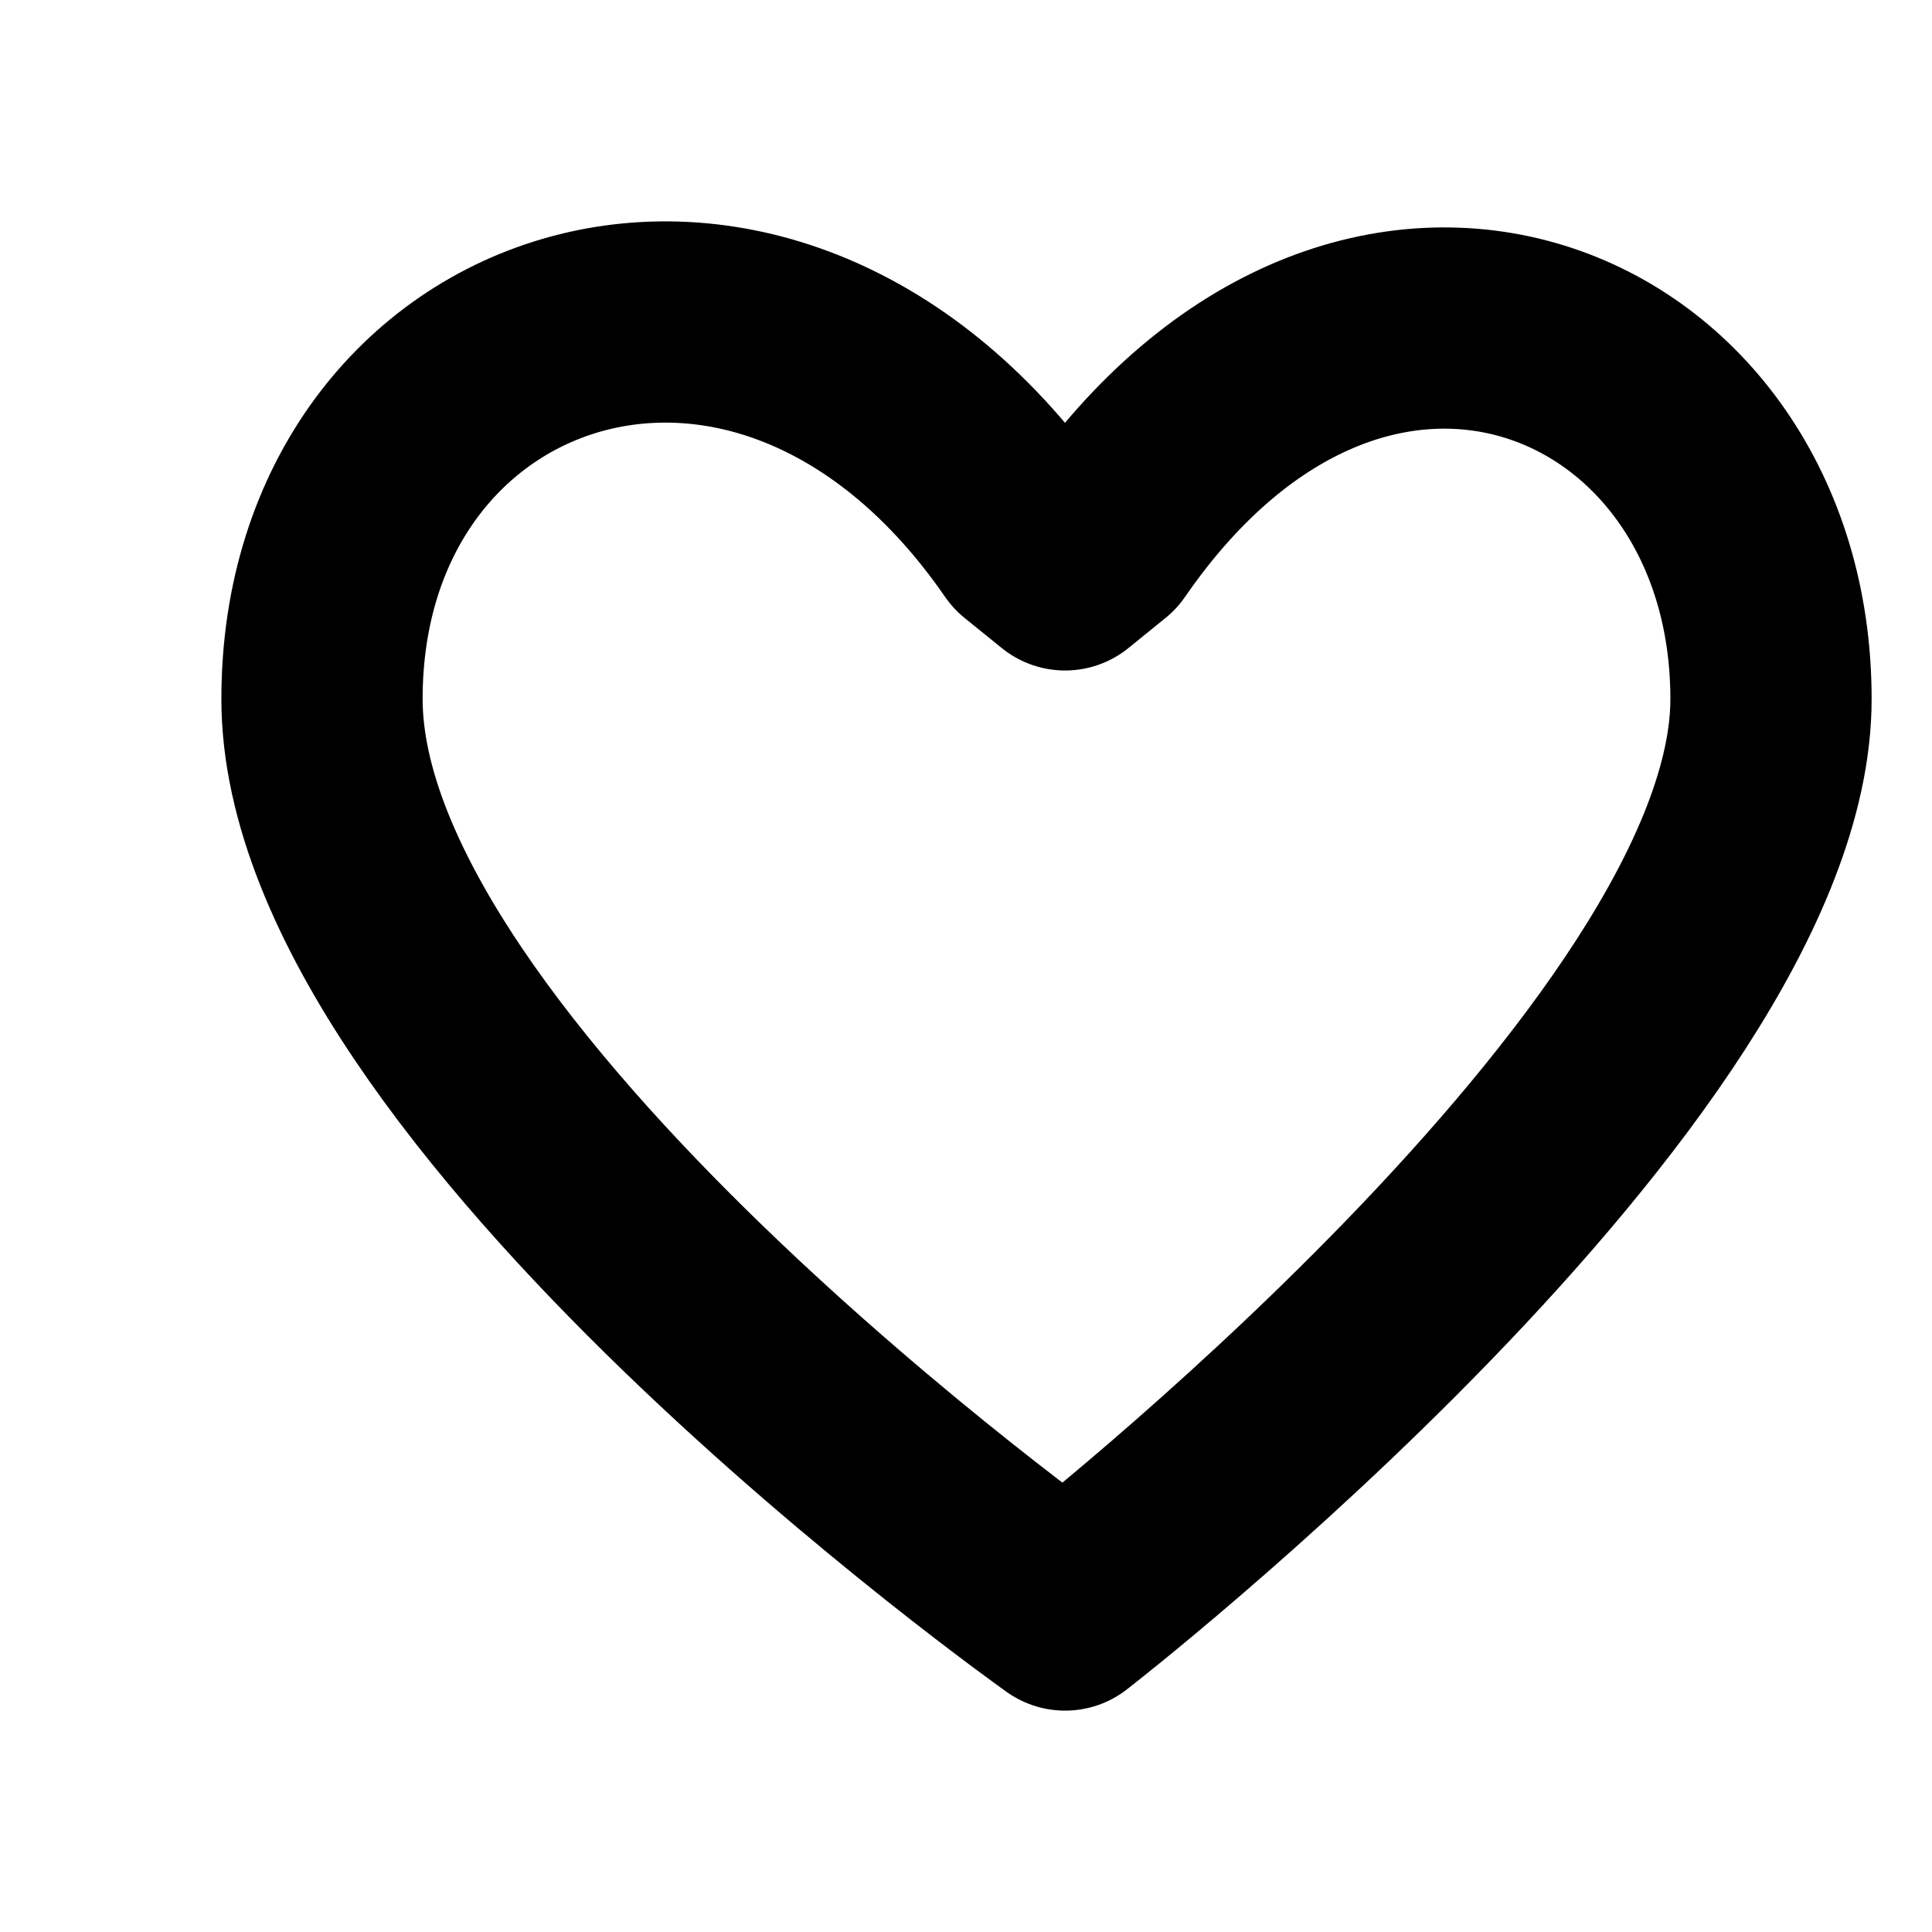
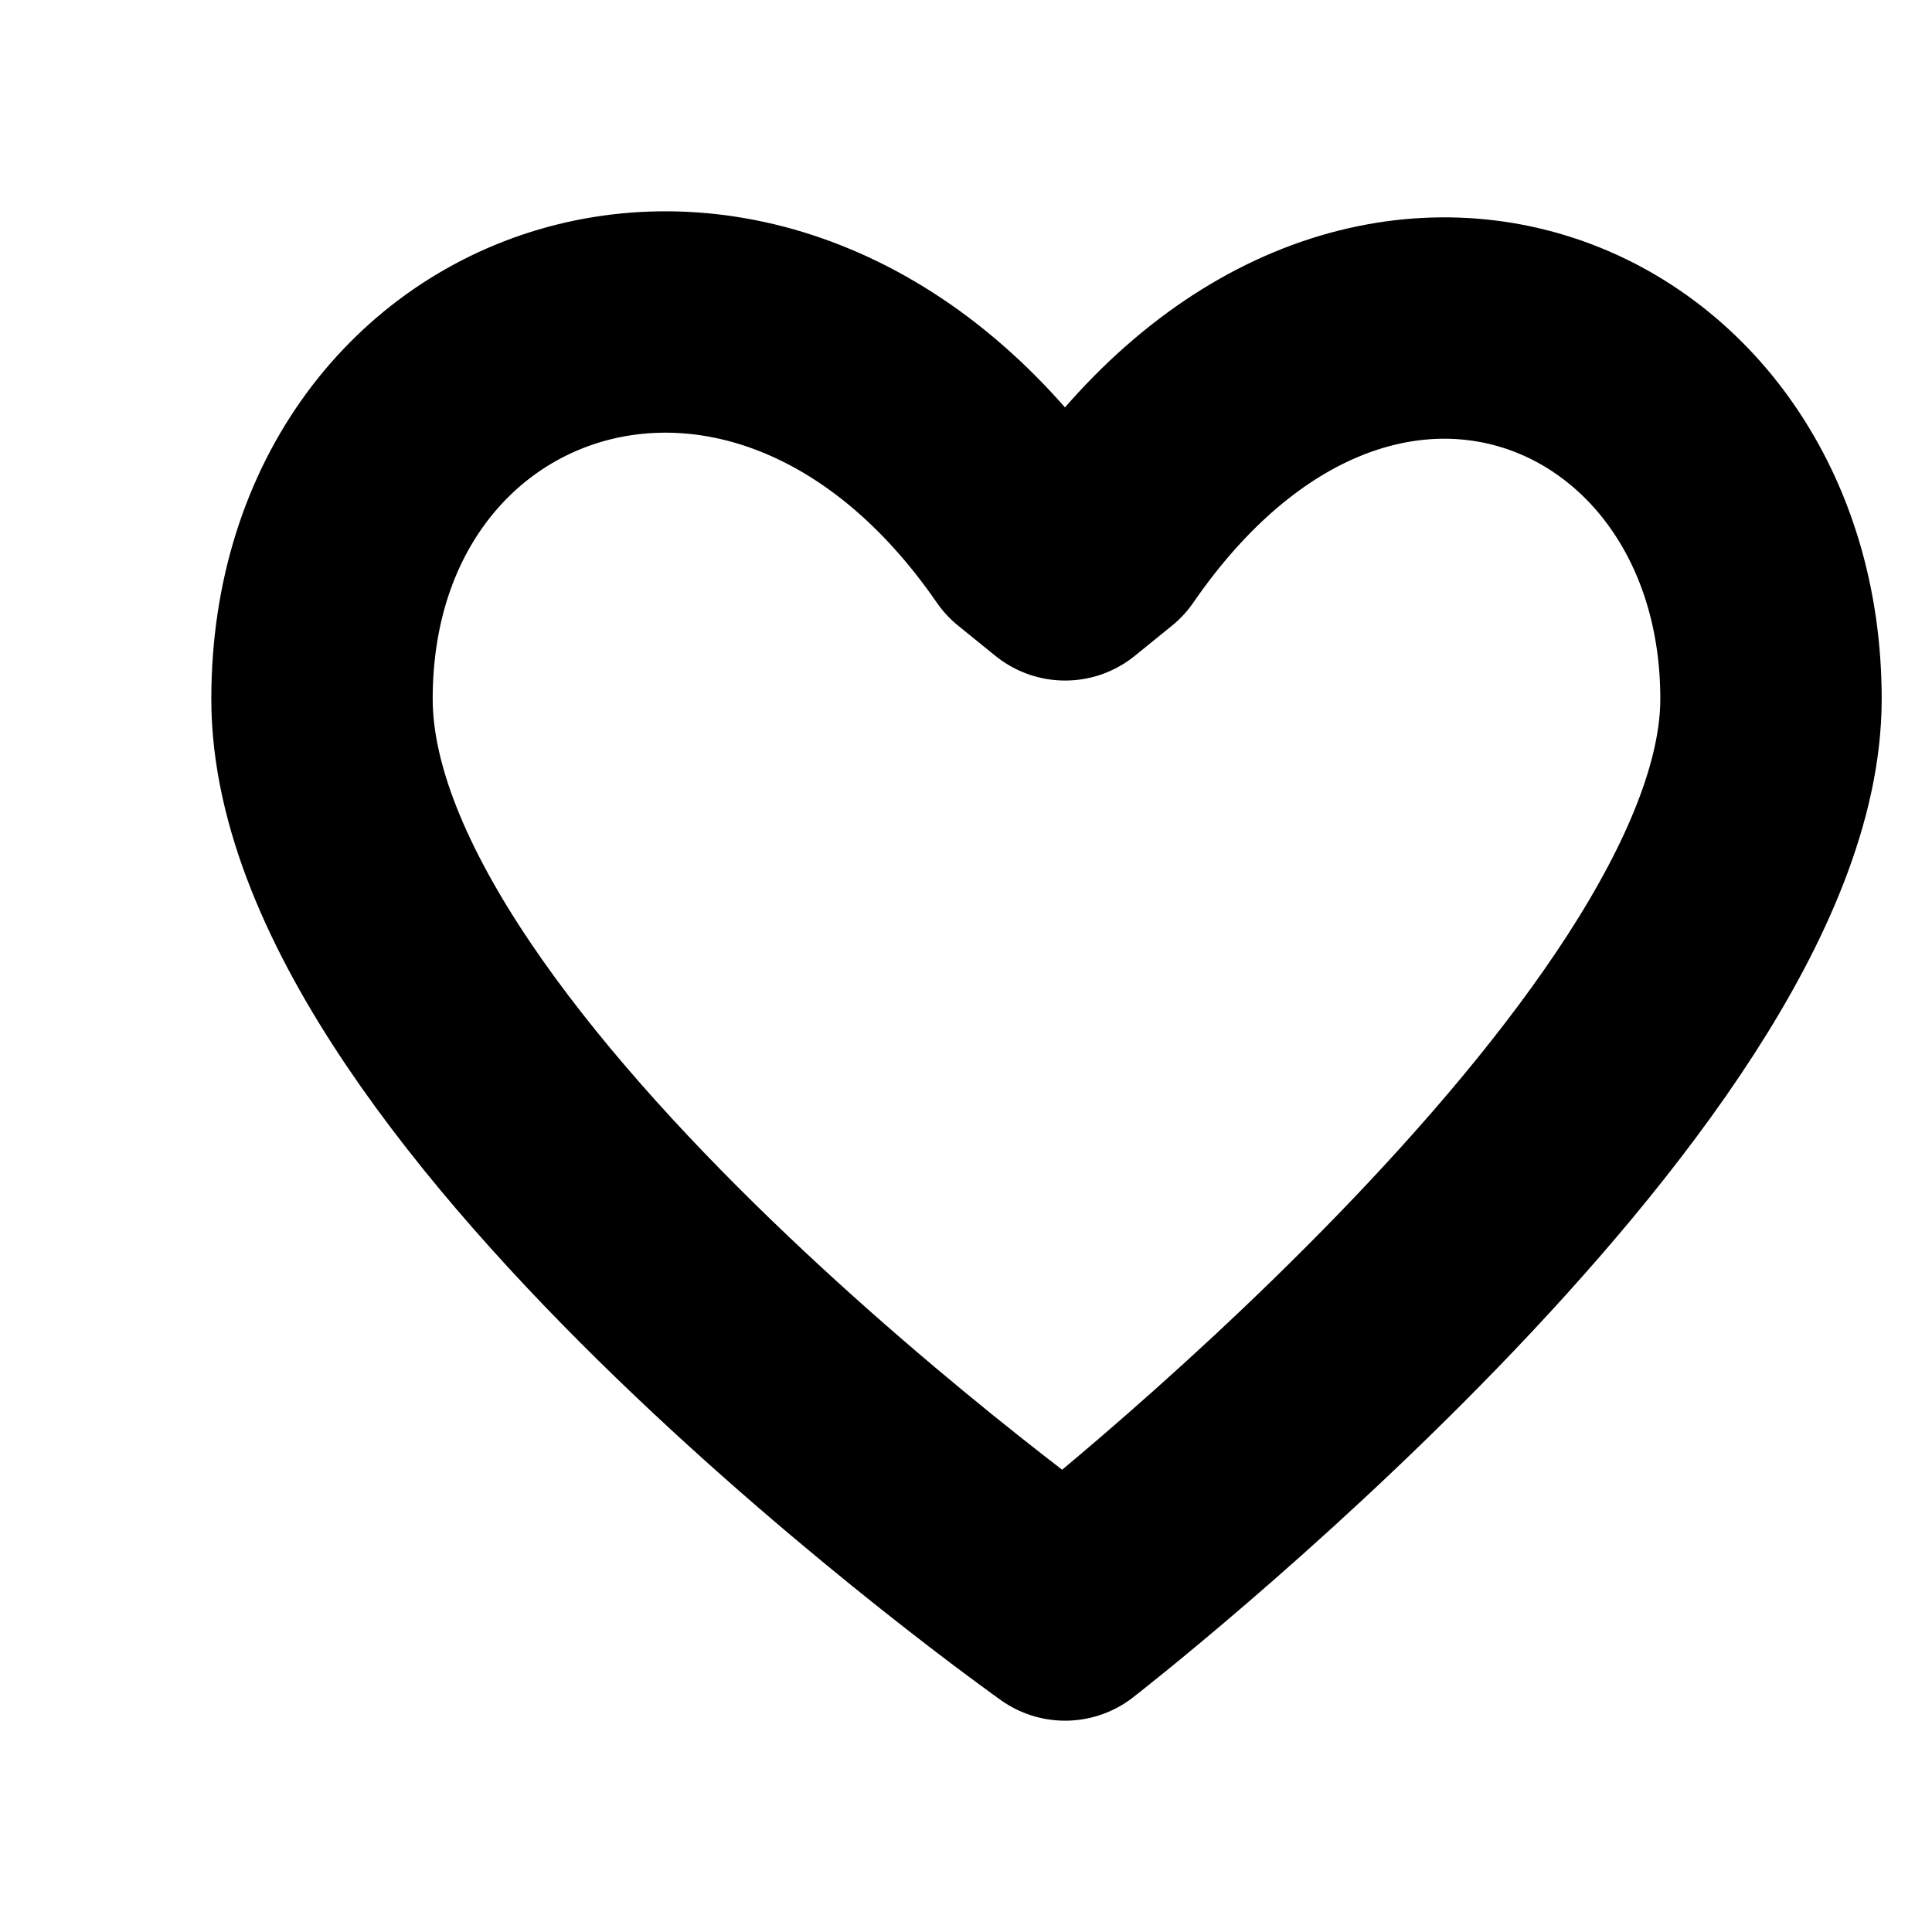
<svg xmlns="http://www.w3.org/2000/svg" width="800px" height="800px" viewBox="0 0 24 24" fill="none">
-   <path d="M12.769 6.705C9.538 2.019 4 3.902 4 8.683C4 13.463 13.231 20 13.231 20C13.231 20 22 13.2 22 8.683C22 4.165 16.923 2.019 13.692 6.705L13.231 7.079L12.769 6.705Z" stroke="#000000" stroke-width="2.5" stroke-linecap="round" stroke-linejoin="round" />
+   <path d="M12.769 6.705C9.538 2.019 4 3.902 4 8.683C4 13.463 13.231 20 13.231 20C13.231 20 22 13.2 22 8.683C22 4.165 16.923 2.019 13.692 6.705L13.231 7.079L12.769 6.705Z" stroke="#000000" stroke-width="2.75" stroke-linecap="round" stroke-linejoin="round" />
</svg>
